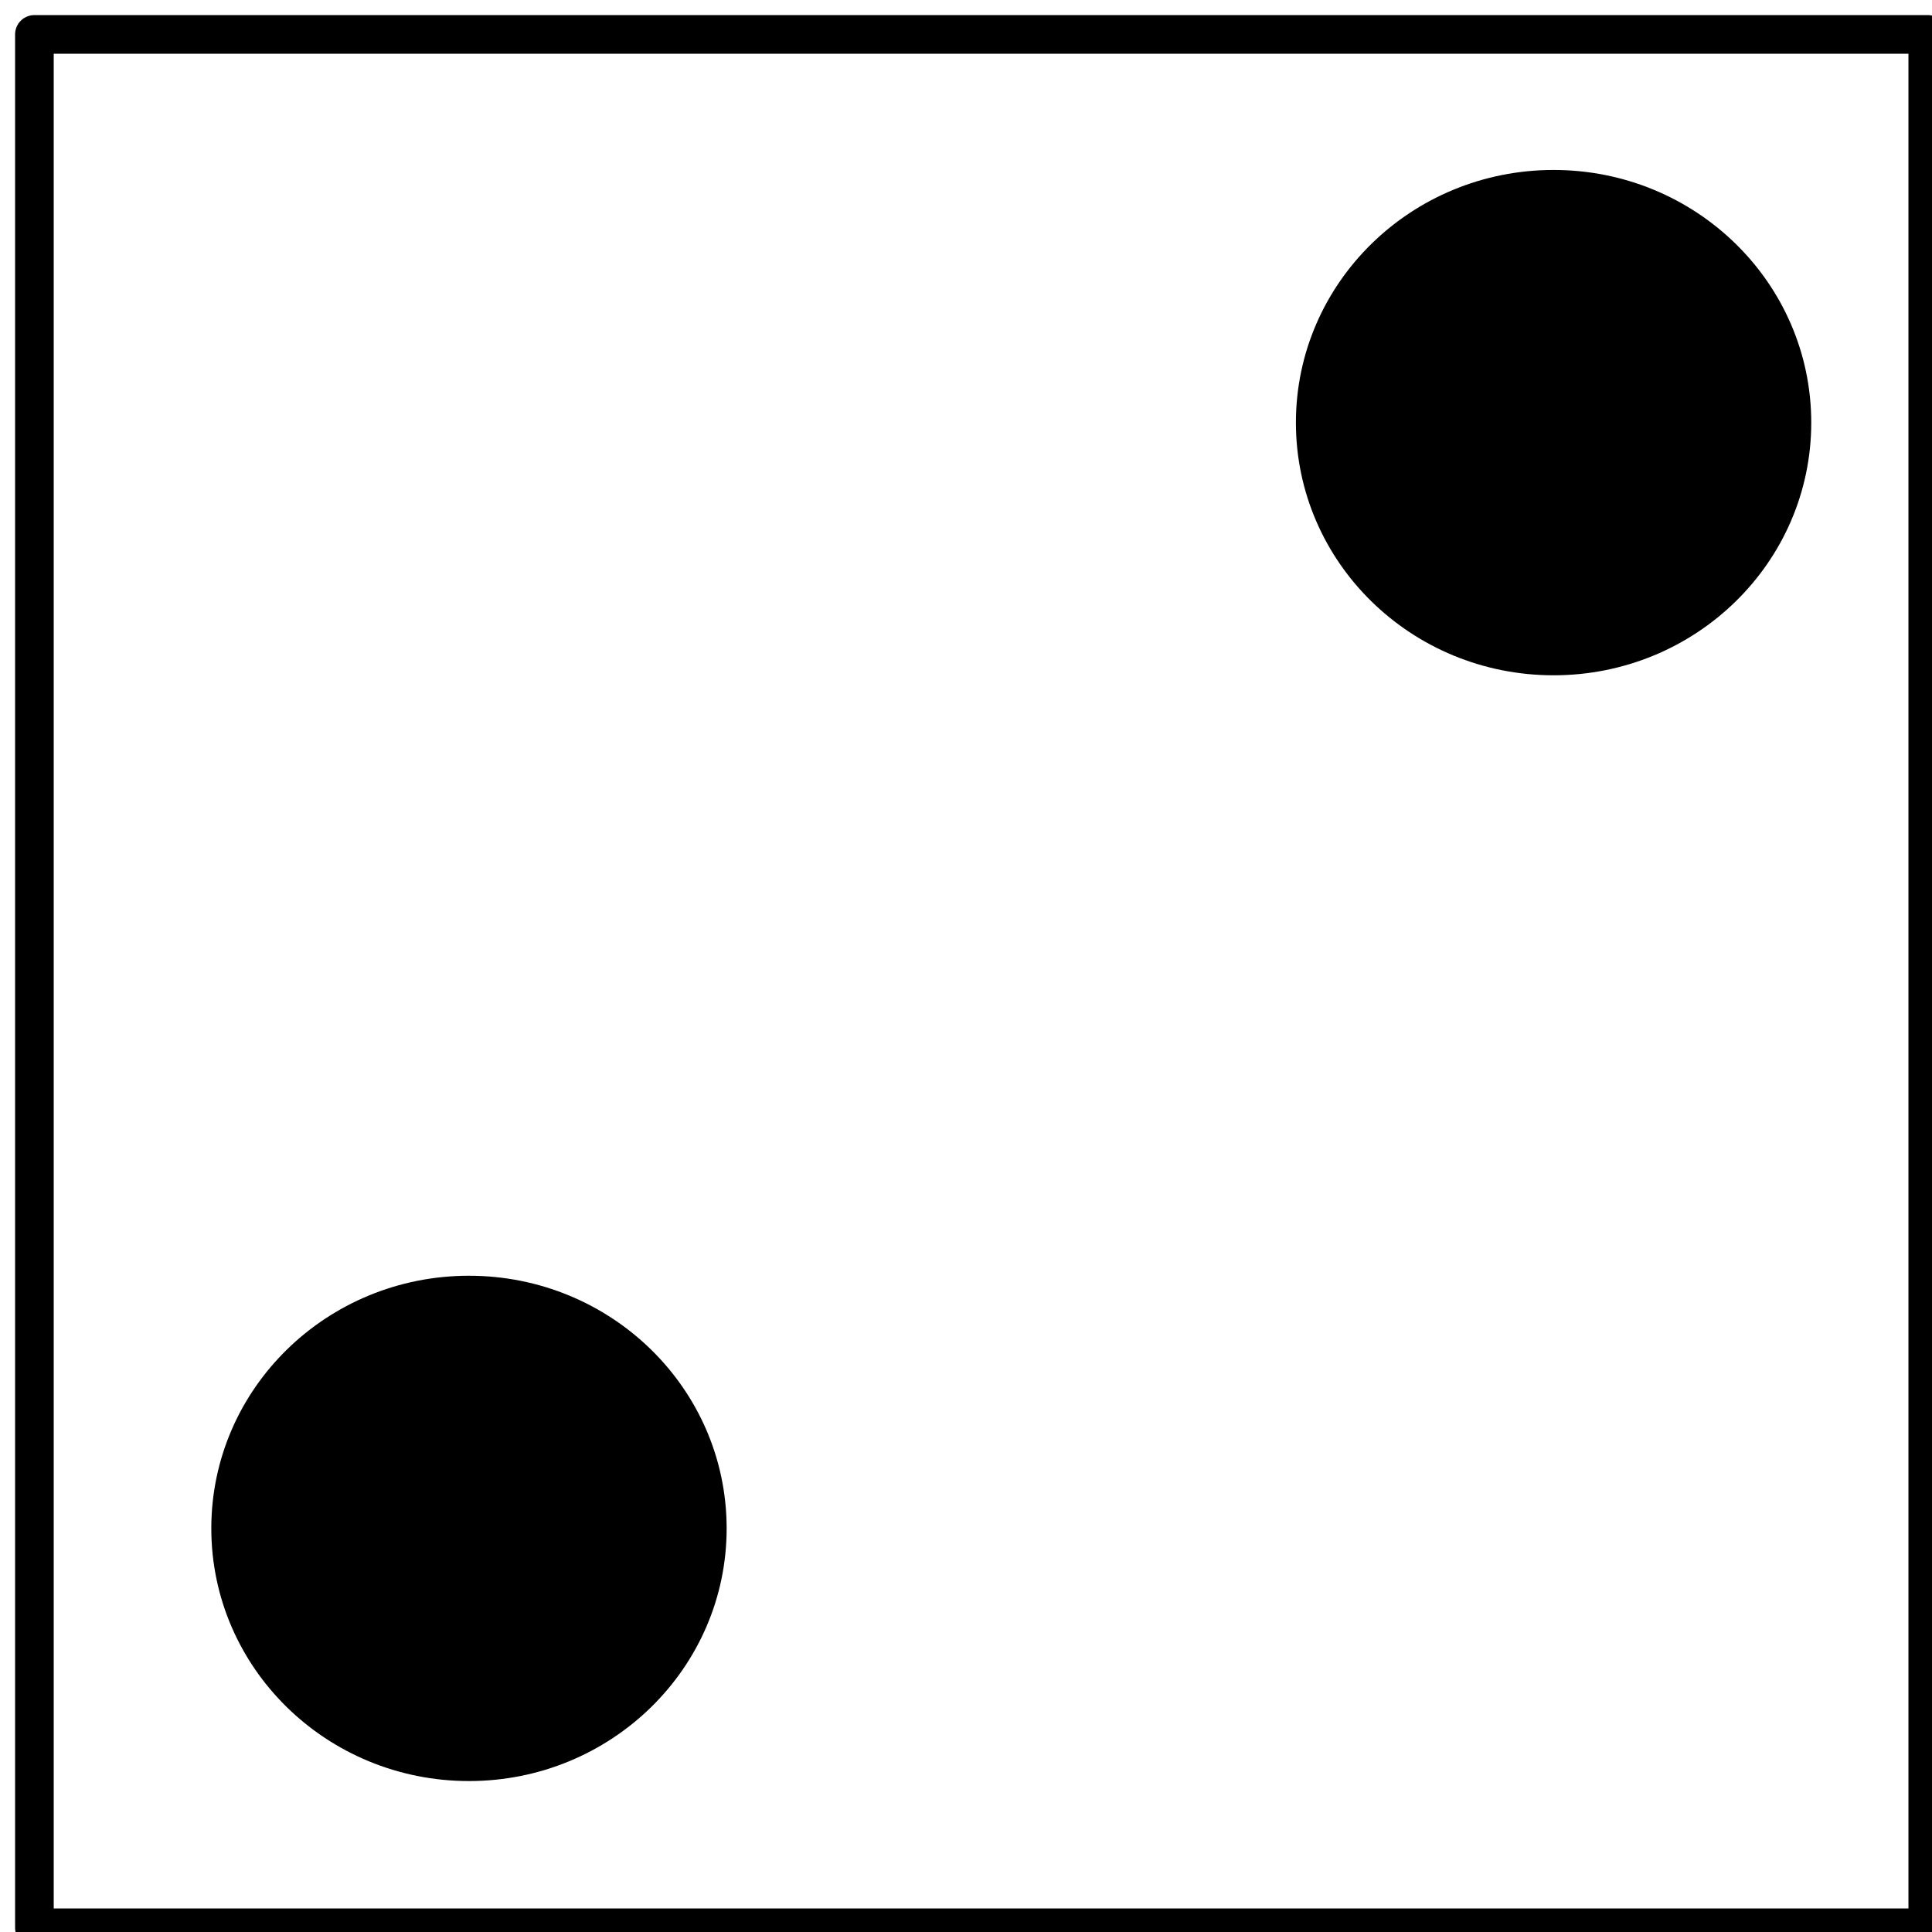
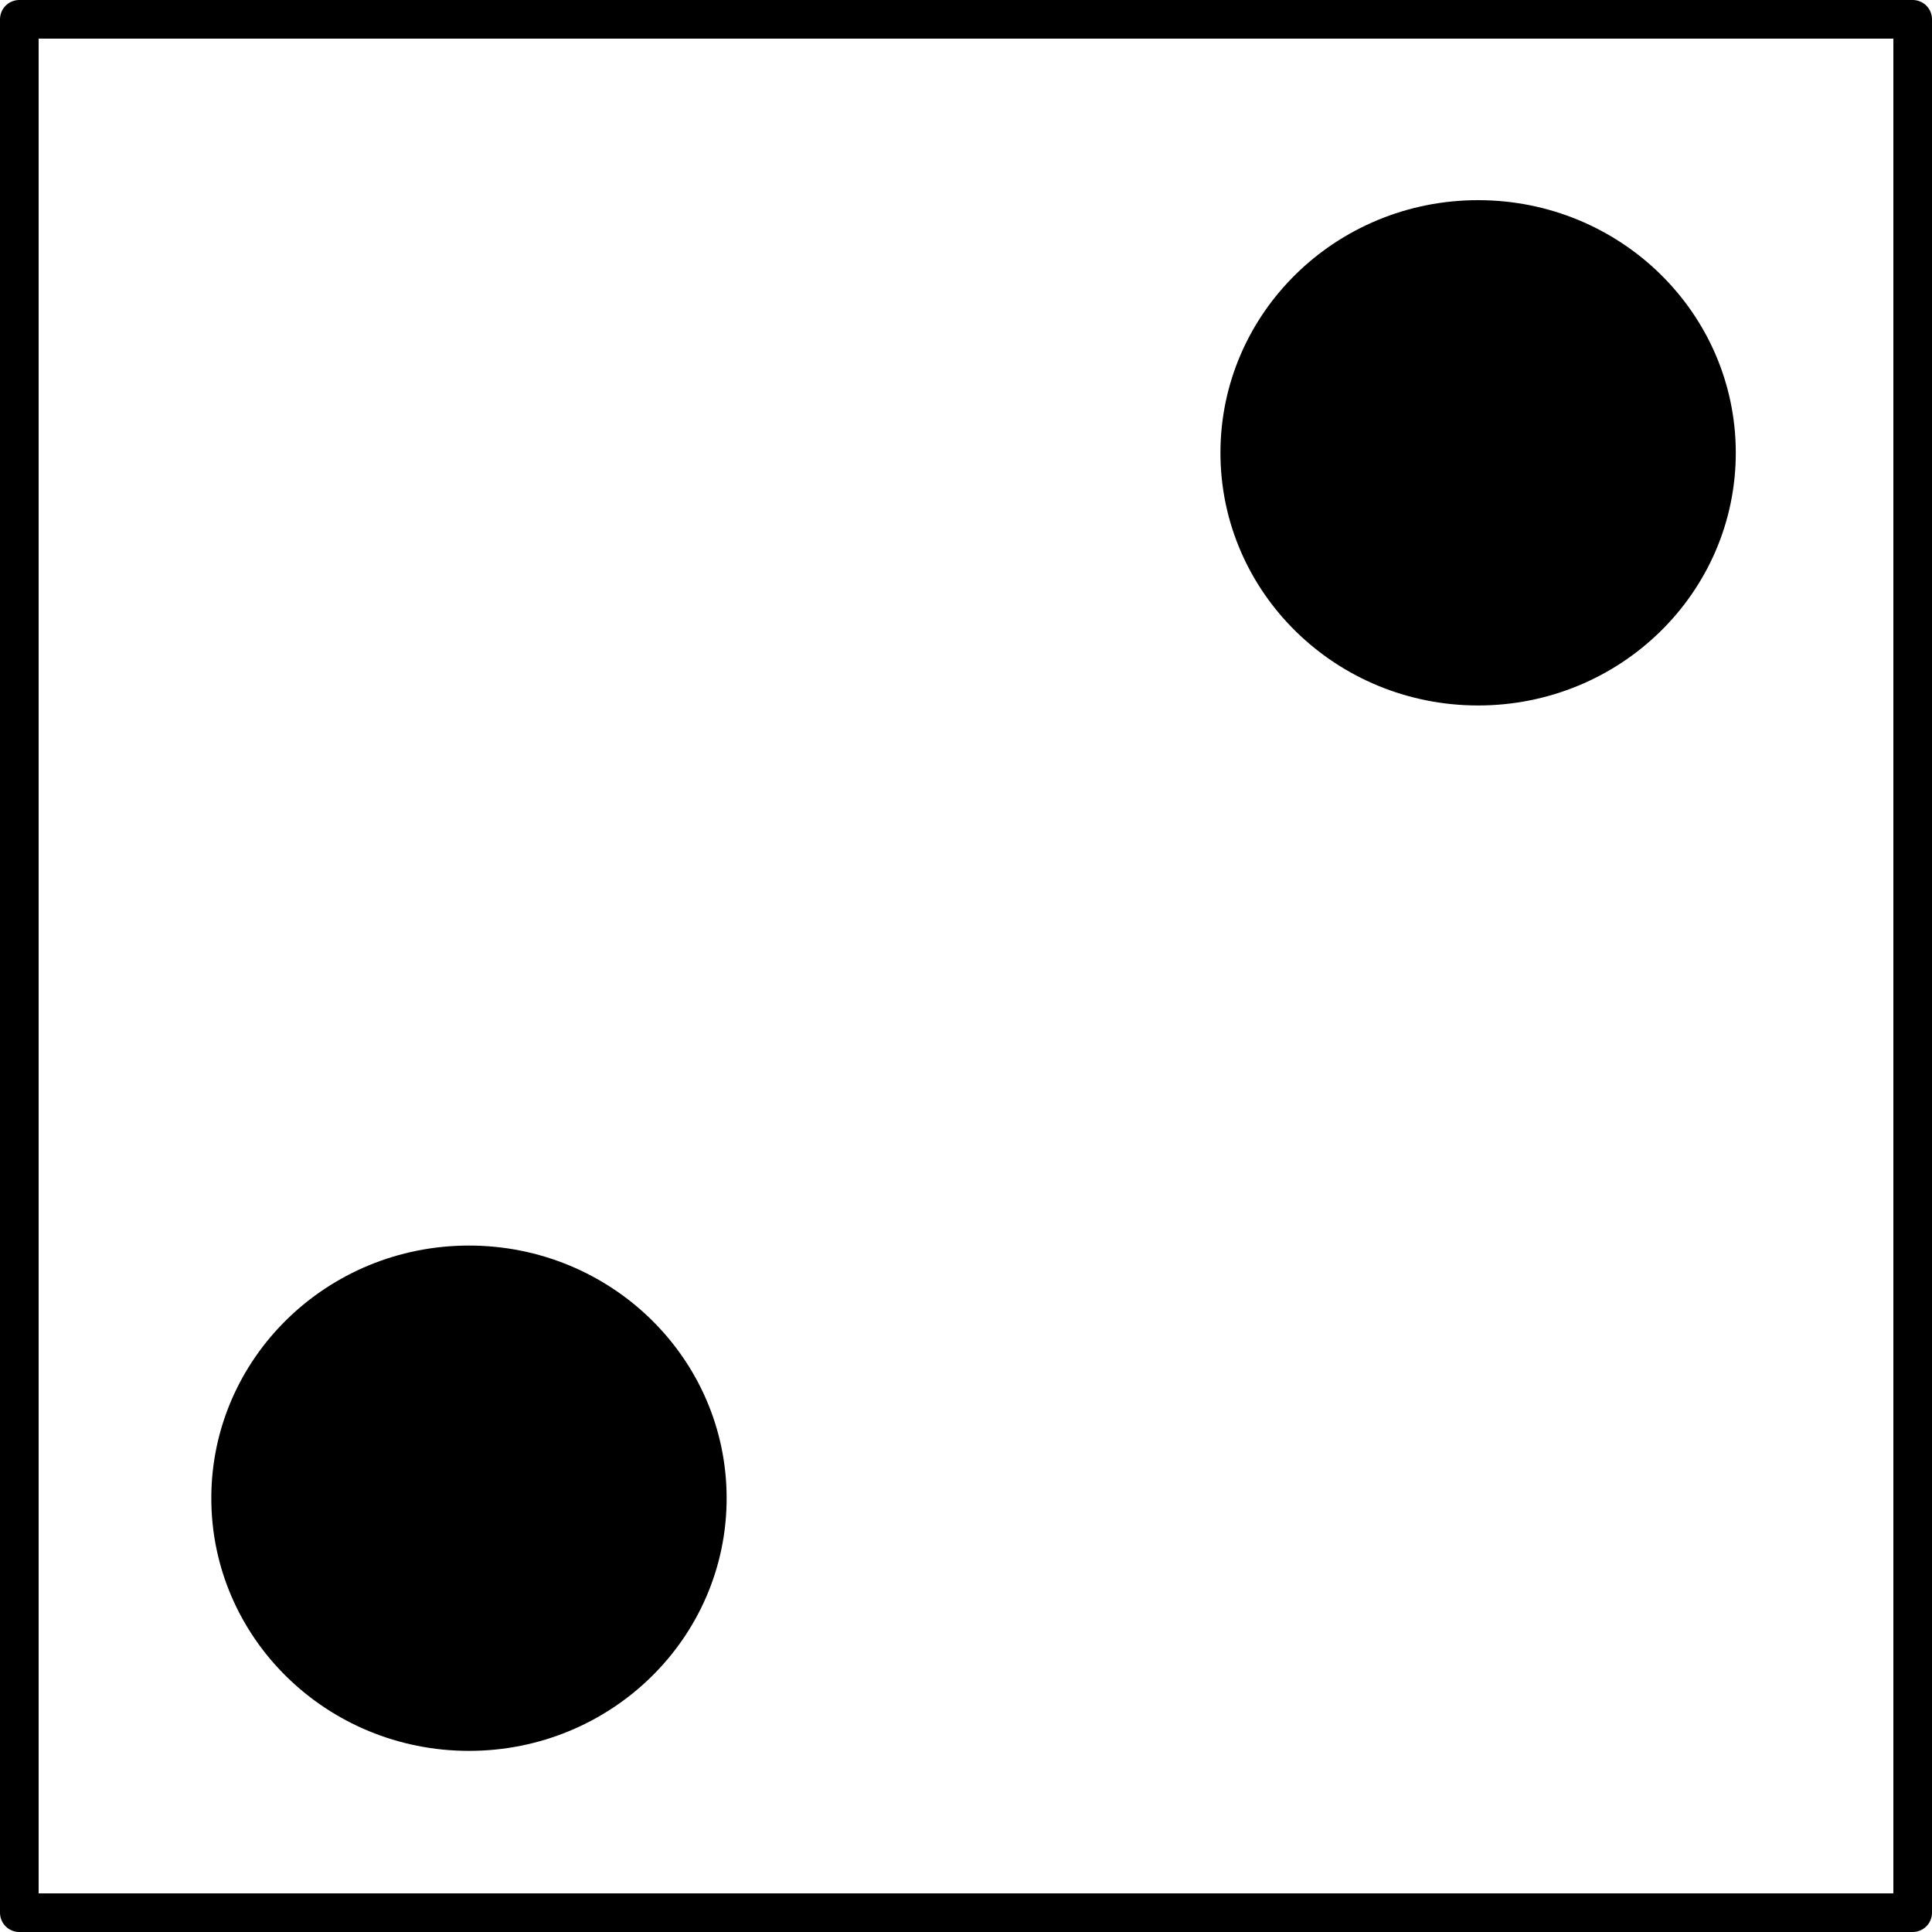
<svg xmlns="http://www.w3.org/2000/svg" width="100" height="100" style="">
  <rect id="backgroundrect" width="100%" height="100%" x="0" y="0" fill="#FFFFFF" stroke="none" class="" style="" />
-   <g class="currentLayer">
-     <rect fill="#ffffff" stroke="#000000" stroke-width="2" stroke-linejoin="round" stroke-dashoffset="" fill-rule="nonzero" id="svg_1" x="1.781" y="1.781" width="98" height="98" style="color: rgb(0, 0, 0);" class="" fill-opacity="1" stroke-opacity="1" />
-     <path fill="#000000" fill-opacity="1" stroke="#000000" stroke-opacity="1" stroke-width="2" stroke-dasharray="none" stroke-linejoin="round" stroke-linecap="butt" stroke-dashoffset="" fill-rule="nonzero" opacity="1" marker-start="" marker-mid="" marker-end="" d="M68.076,21.875 C68.076,15.202 73.597,9.797 80.413,9.797 C87.229,9.797 92.75,15.202 92.75,21.875 C92.75,28.548 87.229,33.953 80.413,33.953 C73.597,33.953 68.076,28.548 68.076,21.875 z" id="svg_4" class="" />
-     <path fill="#000000" fill-opacity="1" stroke="#000000" stroke-opacity="1" stroke-width="2" stroke-dasharray="none" stroke-linejoin="round" stroke-linecap="butt" stroke-dashoffset="" fill-rule="nonzero" opacity="1" marker-start="" marker-mid="" marker-end="" d="M11.937,79.11 C11.937,72.437 17.458,67.032 24.274,67.032 C31.09,67.032 36.611,72.437 36.611,79.11 C36.611,85.783 31.09,91.187 24.274,91.187 C17.458,91.187 11.937,85.783 11.937,79.11 z" class="" id="svg_7" />
+   <g class="currentLayer" style="">
+     <rect fill="#ffffff" stroke="#000000" stroke-width="2" stroke-linejoin="round" stroke-dashoffset="" fill-rule="nonzero" id="svg_1" x="1" y="1" width="98" height="98" style="color: rgb(0, 0, 0);" class="" fill-opacity="1" stroke-opacity="1" />
+     <path fill="#000000" fill-opacity="1" stroke="#000000" stroke-opacity="1" stroke-width="2" stroke-dasharray="none" stroke-linejoin="round" stroke-linecap="butt" stroke-dashoffset="" fill-rule="nonzero" opacity="1" marker-start="" marker-mid="" marker-end="" d="M64.17,23.438 C64.17,16.765 69.691,11.36 76.507,11.36 C83.323,11.36 88.844,16.765 88.844,23.438 C88.844,30.11 83.323,35.515 76.507,35.515 C69.691,35.515 64.17,30.11 64.17,23.438 z" id="svg_4" class="" />
+     <path fill="#000000" fill-opacity="1" stroke="#000000" stroke-opacity="1" stroke-width="2" stroke-dasharray="none" stroke-linejoin="round" stroke-linecap="butt" stroke-dashoffset="" fill-rule="nonzero" opacity="1" marker-start="" marker-mid="" marker-end="" d="M11.937,77.547 C11.937,70.875 17.458,65.47 24.274,65.47 C31.09,65.47 36.611,70.875 36.611,77.547 C36.611,84.22 31.09,89.625 24.274,89.625 C17.458,89.625 11.937,84.22 11.937,77.547 z" class="" id="svg_7" />
  </g>
</svg>
